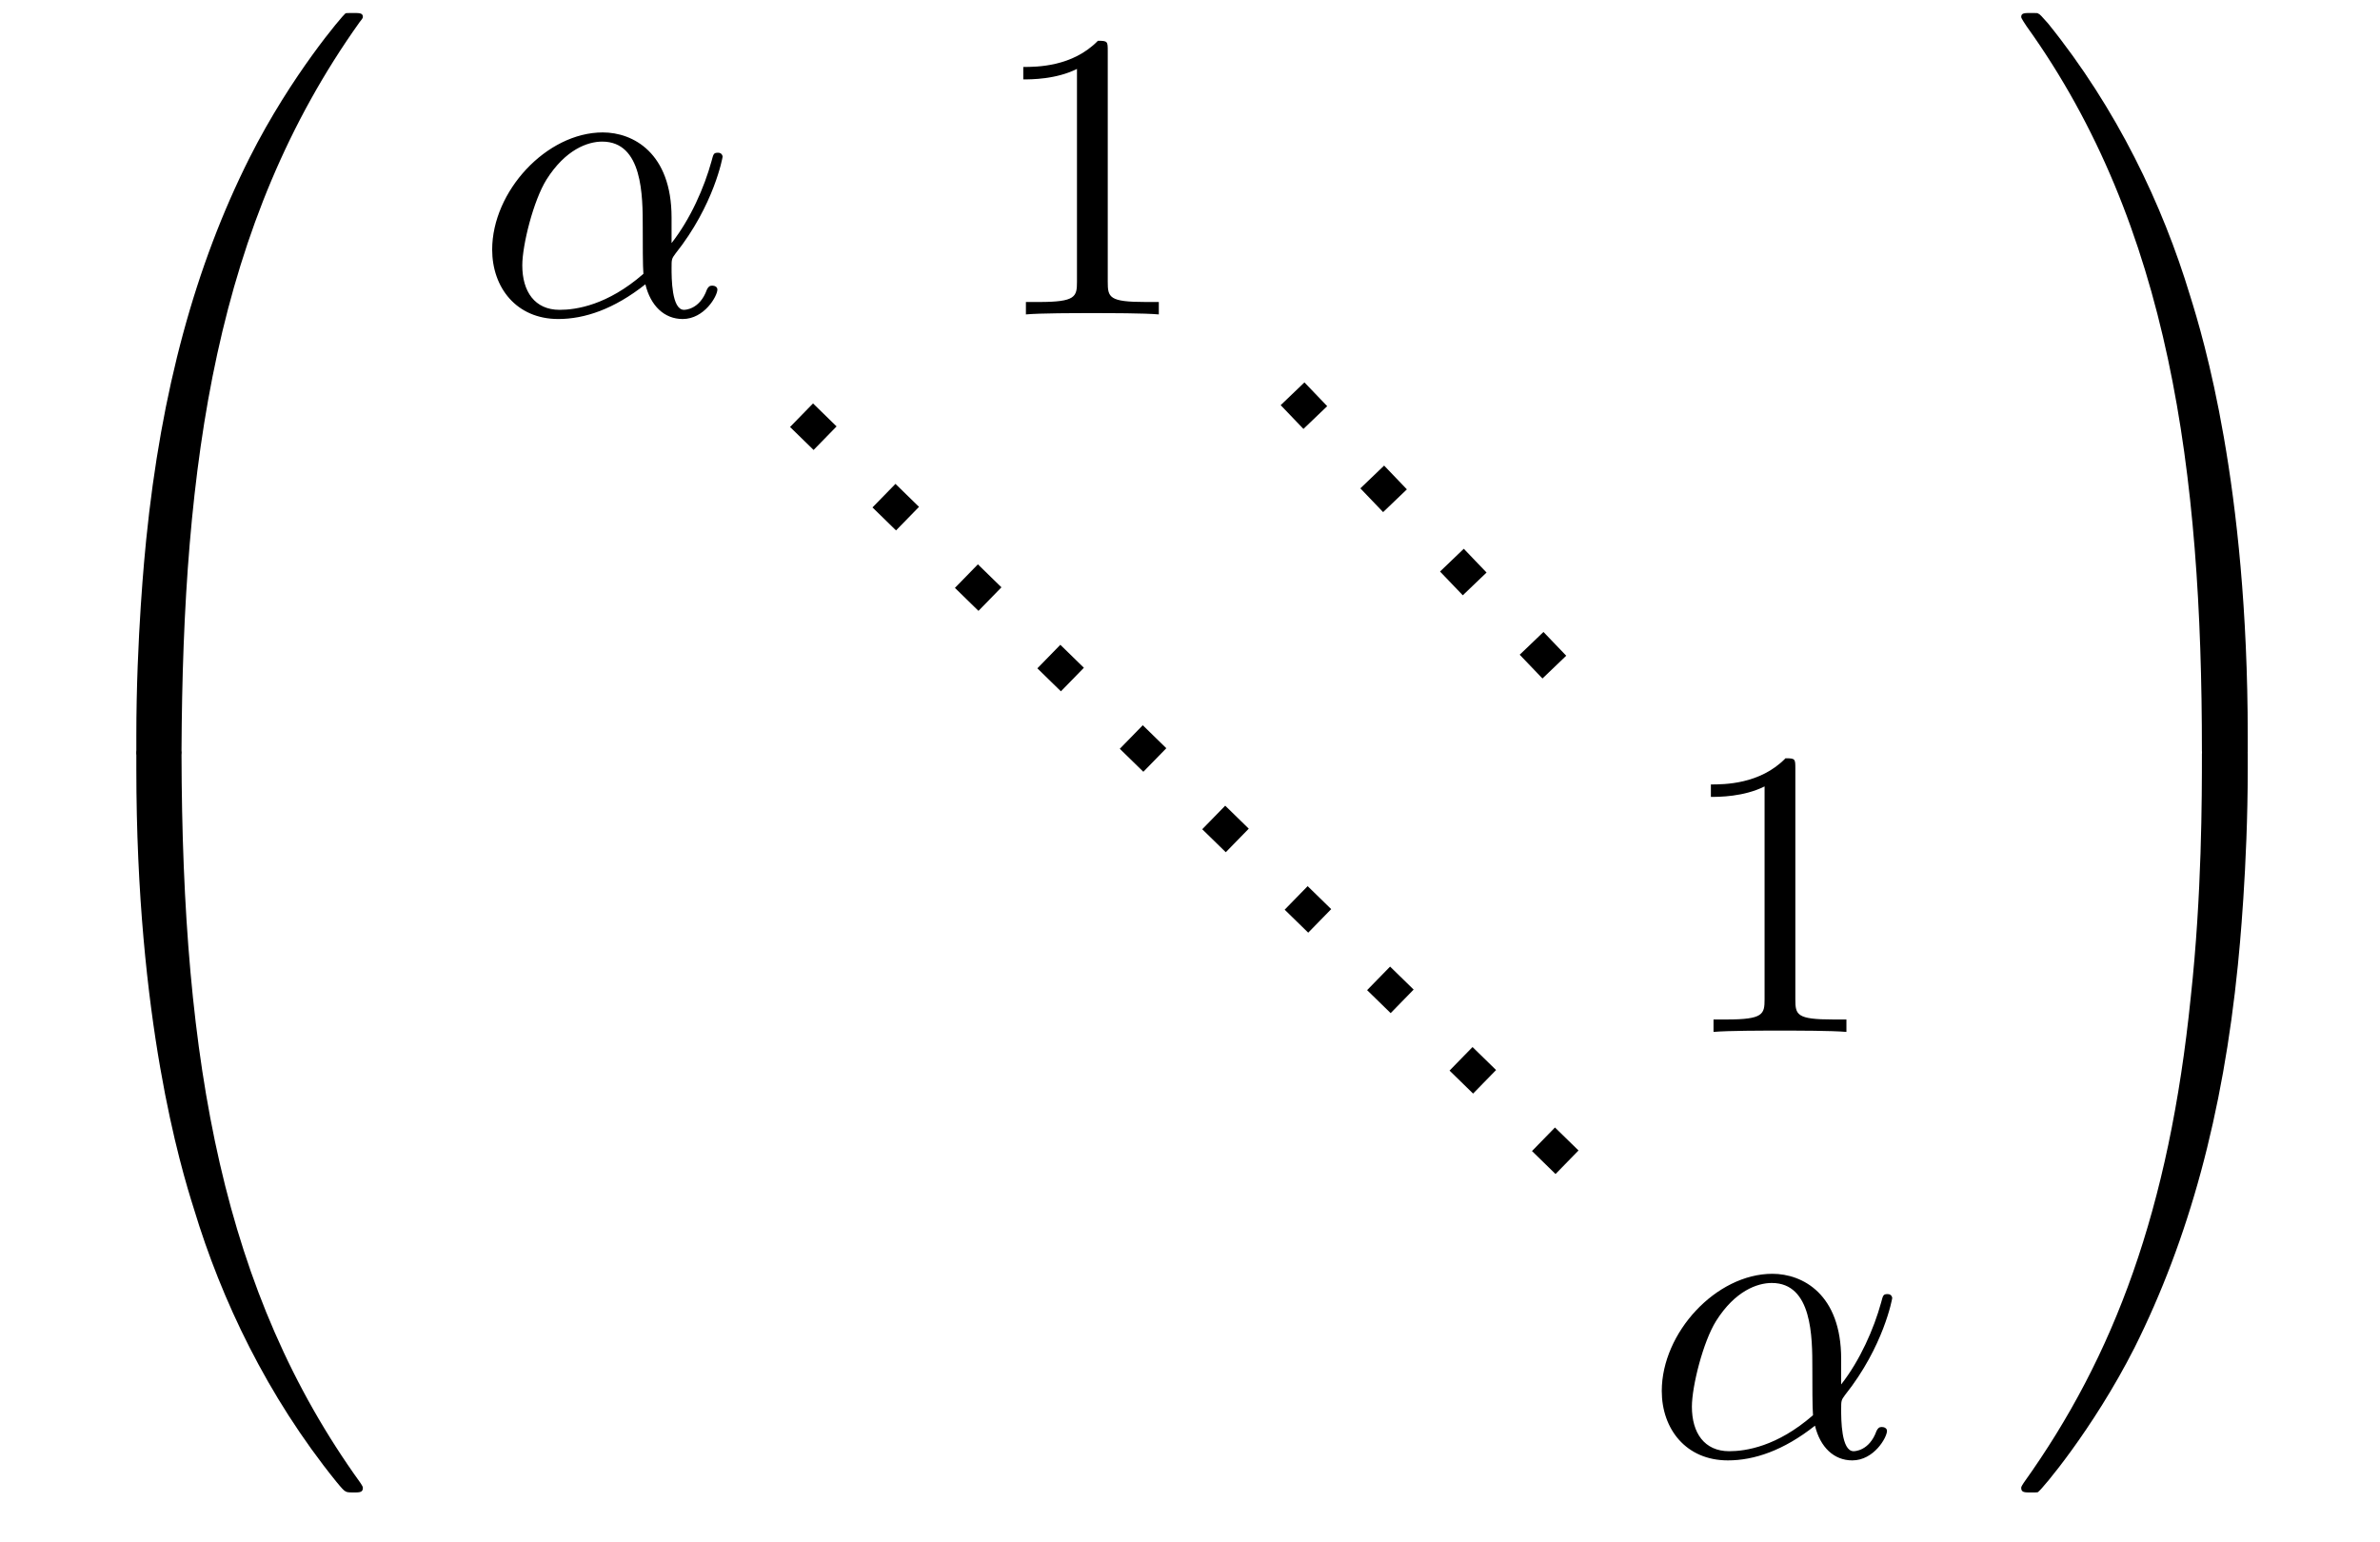
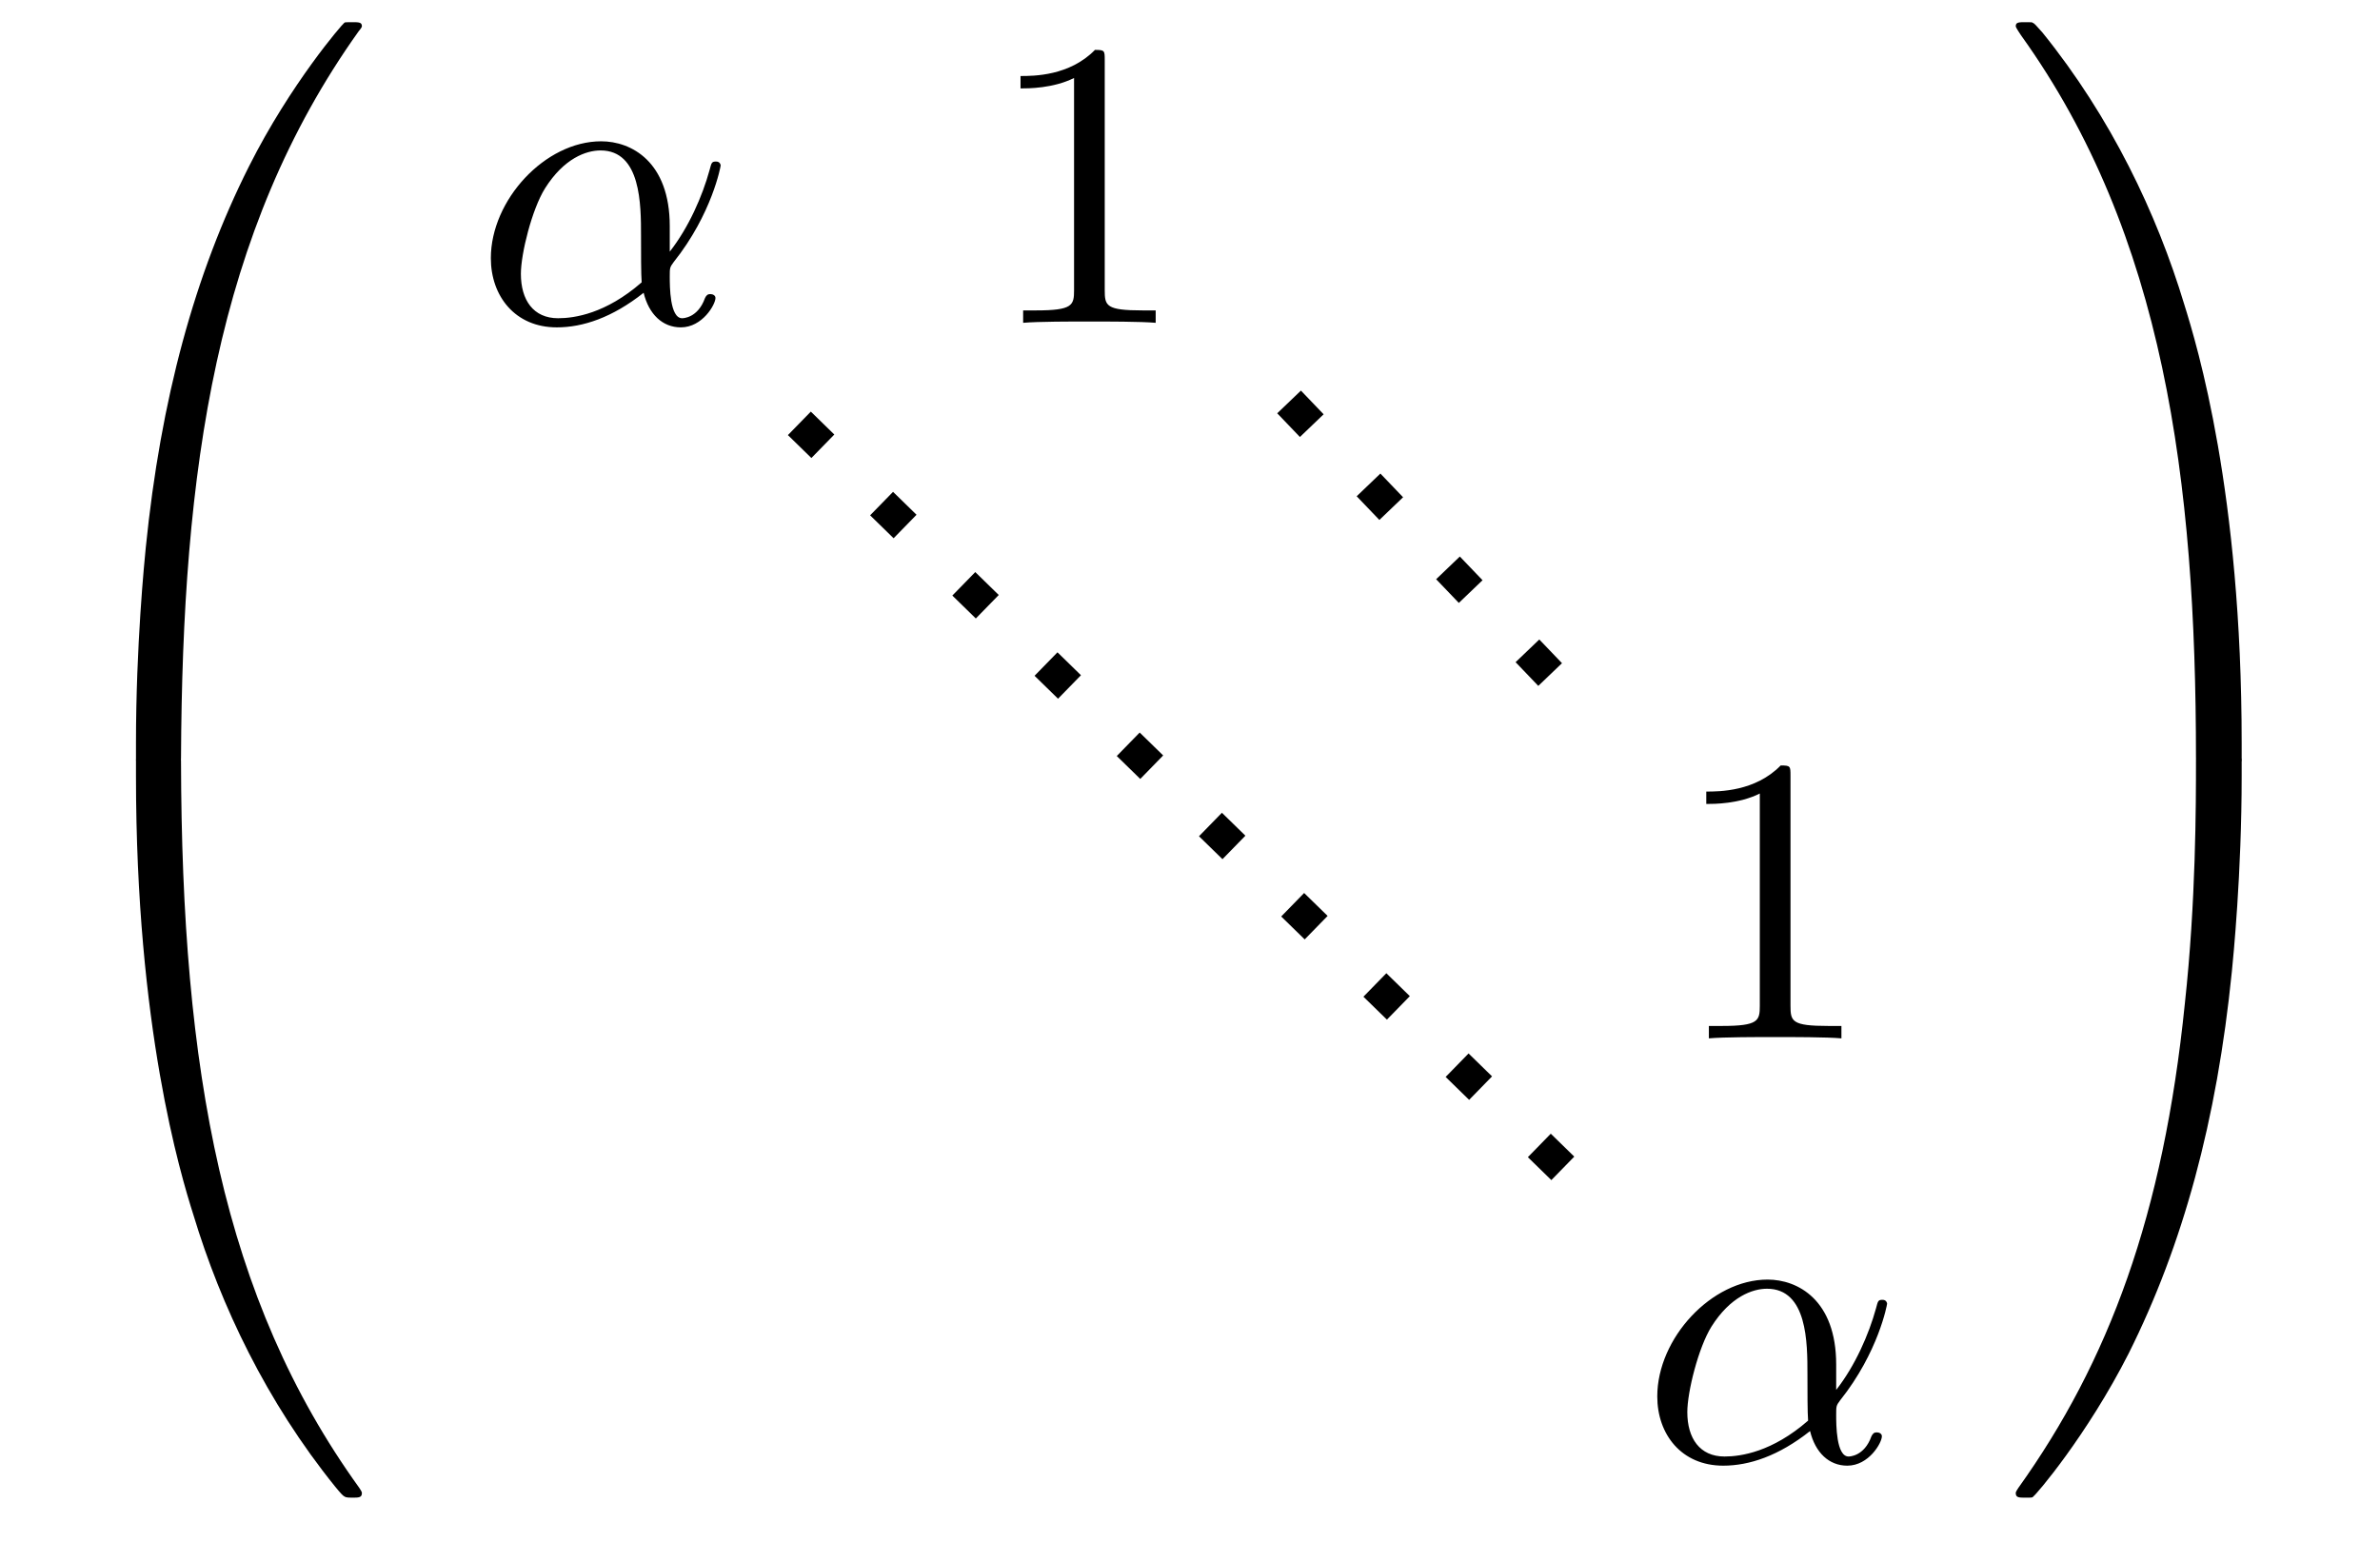
- <svg xmlns="http://www.w3.org/2000/svg" width="463pt" height="300pt" viewBox="0 0 463 300" version="1.1">
+ <svg xmlns="http://www.w3.org/2000/svg" width="463px" height="300px" viewBox="0 0 463 300" version="1.1">
  <defs>
    <clipPath id="clip1">
-       <path d="M 65.211 0 L 399 0 L 399 292.875 L 65.211 292.875 Z M 65.211 0 " />
+       <path d="M 65.035 1.797 L 398 1.797 L 398 293.879 L 65.035 293.879 Z M 65.035 1.797 " />
    </clipPath>
  </defs>
  <g id="surface1">
-     <path style=" stroke:none;fill-rule:nonzero;fill:rgb(0%,0%,0%);fill-opacity:1;" d="M 130.645 42.324 C 130.645 29.715 123.129 25.766 117.27 25.766 C 106.316 25.766 95.746 37.23 95.746 48.566 C 95.746 55.953 100.461 62.07 108.609 62.07 C 113.707 62.07 119.438 60.16 125.551 55.316 C 126.57 59.523 129.242 62.07 132.809 62.07 C 137.012 62.07 139.559 57.609 139.559 56.336 C 139.559 55.828 139.051 55.574 138.543 55.574 C 138.031 55.574 137.777 55.828 137.523 56.336 C 136.121 60.285 133.191 60.285 133.066 60.285 C 130.645 60.285 130.645 54.043 130.645 52.133 C 130.645 50.477 130.645 50.352 131.41 49.332 C 138.922 39.906 140.578 30.605 140.578 30.48 C 140.578 30.352 140.453 29.715 139.688 29.715 C 138.797 29.715 138.797 29.969 138.414 31.371 C 137.012 36.465 134.34 42.582 130.645 47.293 Z M 125.168 53.281 C 118.164 59.395 112.051 60.285 108.867 60.285 C 104.023 60.285 101.605 56.719 101.605 51.625 C 101.605 47.676 103.77 39.016 106.316 34.938 C 110.012 29.078 114.344 27.551 117.145 27.551 C 125.039 27.551 125.039 38.121 125.039 44.234 C 125.039 47.293 125.039 51.879 125.168 53.281 Z M 125.168 53.281 " />
-     <path style=" stroke:none;fill-rule:nonzero;fill:rgb(0%,0%,0%);fill-opacity:1;" d="M 215.5 9.973 C 215.5 8.062 215.5 7.934 213.586 7.934 C 208.621 13.027 201.617 13.027 199.066 13.027 L 199.066 15.449 C 200.598 15.449 205.438 15.449 209.512 13.41 L 209.512 54.809 C 209.512 57.738 209.258 58.758 202.125 58.758 L 199.578 58.758 L 199.578 61.176 C 202.379 60.922 209.258 60.922 212.441 60.922 C 215.754 60.922 222.629 60.922 225.434 61.176 L 225.434 58.758 L 222.887 58.758 C 215.754 58.758 215.5 57.867 215.5 54.809 Z M 215.5 9.973 " />
-     <path style=" stroke:none;fill-rule:nonzero;fill:rgb(0%,0%,0%);fill-opacity:1;" d="M 349.262 149.574 C 349.262 147.664 349.262 147.535 347.352 147.535 C 342.387 152.629 335.379 152.629 332.832 152.629 L 332.832 155.051 C 334.363 155.051 339.203 155.051 343.277 153.012 L 343.277 194.41 C 343.277 197.34 343.023 198.359 335.891 198.359 L 333.344 198.359 L 333.344 200.777 C 336.145 200.523 343.023 200.523 346.207 200.523 C 349.52 200.523 356.395 200.523 359.199 200.777 L 359.199 198.359 L 356.648 198.359 C 349.52 198.359 349.262 197.469 349.262 194.41 Z M 349.262 149.574 " />
-     <path style=" stroke:none;fill-rule:nonzero;fill:rgb(0%,0%,0%);fill-opacity:1;" d="M 358.176 264.398 C 358.176 251.789 350.66 247.84 344.801 247.84 C 333.848 247.84 323.277 259.305 323.277 270.641 C 323.277 278.027 327.988 284.145 336.141 284.145 C 341.234 284.145 346.969 282.23 353.082 277.391 C 354.102 281.594 356.773 284.145 360.34 284.145 C 364.543 284.145 367.09 279.684 367.09 278.41 C 367.09 277.902 366.582 277.645 366.07 277.645 C 365.562 277.645 365.309 277.902 365.055 278.41 C 363.652 282.359 360.723 282.359 360.594 282.359 C 358.176 282.359 358.176 276.117 358.176 274.207 C 358.176 272.551 358.176 272.426 358.941 271.406 C 366.453 261.98 368.109 252.68 368.109 252.555 C 368.109 252.426 367.984 251.789 367.219 251.789 C 366.328 251.789 366.328 252.043 365.945 253.445 C 364.543 258.539 361.867 264.652 358.176 269.367 Z M 352.699 275.355 C 345.695 281.469 339.578 282.359 336.395 282.359 C 331.555 282.359 329.137 278.793 329.137 273.699 C 329.137 269.75 331.301 261.086 333.848 257.012 C 337.543 251.152 341.871 249.625 344.676 249.625 C 352.57 249.625 352.57 260.195 352.57 266.309 C 352.57 269.367 352.57 273.953 352.699 275.355 Z M 352.699 275.355 " />
-     <path style=" stroke:none;fill-rule:nonzero;fill:rgb(0%,0%,0%);fill-opacity:1;" d="M 33.148 147.227 C 34.93 147.227 35.312 147.227 35.312 146.082 C 35.566 90.035 42.062 43.414 69.957 4.309 C 70.594 3.543 70.594 3.418 70.594 3.289 C 70.594 2.527 69.957 2.527 68.68 2.527 C 67.406 2.527 67.281 2.527 67.152 2.652 C 66.77 2.906 56.711 14.5 48.559 30.676 C 37.988 51.695 31.363 76.023 28.434 105.066 C 28.18 107.613 26.523 124.172 26.523 143.152 L 26.523 146.336 C 26.523 147.227 27.031 147.227 28.688 147.227 Z M 33.148 147.227 " />
-     <path style=" stroke:none;fill-rule:nonzero;fill:rgb(0%,0%,0%);fill-opacity:1;" d="M 28.688 145.684 C 27.031 145.684 26.523 145.684 26.523 146.578 L 26.523 149.633 C 26.523 198.547 35.184 227.207 37.73 235.23 C 43.082 252.938 51.996 271.66 65.371 288.223 C 66.516 289.621 66.898 290.004 67.152 290.133 C 67.406 290.258 67.406 290.387 68.68 290.387 C 69.957 290.387 70.594 290.387 70.594 289.496 C 70.594 289.367 70.594 289.238 70.082 288.477 C 43.465 251.535 35.438 207.082 35.312 146.703 C 35.312 145.684 34.93 145.684 33.148 145.684 Z M 28.688 145.684 " />
-     <path style=" stroke:none;fill-rule:nonzero;fill:rgb(0%,0%,0%);fill-opacity:1;" d="M 437.27 143.152 C 437.27 94.238 428.609 65.703 426.062 57.555 C 420.715 39.848 411.797 21.121 398.426 4.562 C 397.152 3.164 396.895 2.781 396.516 2.652 C 396.387 2.527 396.387 2.527 395.113 2.527 C 393.84 2.527 393.203 2.527 393.203 3.289 C 393.203 3.418 393.203 3.543 394.223 5.074 C 422.113 43.922 428.355 91.945 428.355 146.082 C 428.355 147.227 428.863 147.227 430.648 147.227 L 435.105 147.227 C 436.762 147.227 437.145 147.227 437.27 146.336 Z M 437.27 143.152 " />
-     <path style=" stroke:none;fill-rule:nonzero;fill:rgb(0%,0%,0%);fill-opacity:1;" d="M 437.27 146.578 C 437.145 145.684 436.762 145.684 435.105 145.684 L 430.648 145.684 C 428.863 145.684 428.355 145.684 428.355 146.703 C 428.355 154.984 428.355 174.09 426.191 193.961 C 421.988 235.359 411.289 263.891 393.711 288.477 C 393.203 289.238 393.203 289.367 393.203 289.496 C 393.203 290.387 393.84 290.387 395.113 290.387 C 396.387 290.387 396.516 290.387 396.641 290.133 C 397.023 290.004 407.086 278.285 415.238 262.234 C 425.809 241.09 432.43 216.891 435.359 187.719 C 435.617 185.172 437.27 168.613 437.27 149.633 Z M 437.27 146.578 " />
+     <path style=" stroke:none;fill-rule:nonzero;fill:rgb(0%,0%,0%);fill-opacity:1;" d="M 130.293 44.008 C 130.293 31.43 122.797 27.492 116.953 27.492 C 106.031 27.492 95.488 38.926 95.488 50.23 C 95.488 57.598 100.188 63.695 108.316 63.695 C 113.398 63.695 119.113 61.793 125.211 56.965 C 126.227 61.156 128.895 63.695 132.449 63.695 C 136.645 63.695 139.184 59.25 139.184 57.98 C 139.184 57.473 138.676 57.219 138.168 57.219 C 137.66 57.219 137.406 57.473 137.152 57.98 C 135.754 61.918 132.832 61.918 132.703 61.918 C 130.293 61.918 130.293 55.695 130.293 53.789 C 130.293 52.137 130.293 52.012 131.055 50.992 C 138.547 41.594 140.199 32.32 140.199 32.191 C 140.199 32.066 140.07 31.43 139.309 31.43 C 138.422 31.43 138.422 31.684 138.039 33.082 C 136.645 38.164 133.977 44.262 130.293 48.961 Z M 124.828 54.934 C 117.844 61.031 111.746 61.918 108.57 61.918 C 103.742 61.918 101.332 58.363 101.332 53.281 C 101.332 49.344 103.488 40.703 106.031 36.641 C 109.715 30.797 114.031 29.27 116.828 29.27 C 124.703 29.27 124.703 39.816 124.703 45.914 C 124.703 48.961 124.703 53.535 124.828 54.934 Z M 124.828 54.934 " />
+     <path style=" stroke:none;fill-rule:nonzero;fill:rgb(0%,0%,0%);fill-opacity:1;" d="M 214.914 11.742 C 214.914 9.836 214.914 9.707 213.012 9.707 C 208.055 14.789 201.07 14.789 198.531 14.789 L 198.531 17.203 C 200.055 17.203 204.879 17.203 208.945 15.172 L 208.945 56.457 C 208.945 59.379 208.691 60.395 201.578 60.395 L 199.039 60.395 L 199.039 62.809 C 201.832 62.555 208.691 62.555 211.867 62.555 C 215.168 62.555 222.027 62.555 224.824 62.809 L 224.824 60.395 L 222.281 60.395 C 215.168 60.395 214.914 59.504 214.914 56.457 Z M 214.914 11.742 " />
+     <path style=" stroke:none;fill-rule:nonzero;fill:rgb(0%,0%,0%);fill-opacity:1;" d="M 348.32 150.965 C 348.32 149.059 348.32 148.934 346.414 148.934 C 341.461 154.012 334.473 154.012 331.934 154.012 L 331.934 156.426 C 333.457 156.426 338.285 156.426 342.348 154.395 L 342.348 195.68 C 342.348 198.602 342.094 199.617 334.98 199.617 L 332.441 199.617 L 332.441 202.031 C 335.234 201.777 342.094 201.777 345.27 201.777 C 348.574 201.777 355.434 201.777 358.227 202.031 L 358.227 199.617 L 355.688 199.617 C 348.574 199.617 348.32 198.73 348.32 195.68 Z M 348.32 150.965 " />
+     <path style=" stroke:none;fill-rule:nonzero;fill:rgb(0%,0%,0%);fill-opacity:1;" d="M 357.207 265.48 C 357.207 252.902 349.711 248.965 343.871 248.965 C 332.945 248.965 322.402 260.398 322.402 271.703 C 322.402 279.074 327.102 285.172 335.23 285.172 C 340.312 285.172 346.027 283.266 352.125 278.438 C 353.141 282.629 355.809 285.172 359.367 285.172 C 363.559 285.172 366.098 280.723 366.098 279.453 C 366.098 278.945 365.59 278.691 365.082 278.691 C 364.574 278.691 364.32 278.945 364.066 279.453 C 362.668 283.391 359.746 283.391 359.621 283.391 C 357.207 283.391 357.207 277.168 357.207 275.262 C 357.207 273.609 357.207 273.484 357.969 272.469 C 365.465 263.066 367.113 253.793 367.113 253.664 C 367.113 253.539 366.988 252.902 366.227 252.902 C 365.336 252.902 365.336 253.156 364.957 254.555 C 363.559 259.637 360.891 265.734 357.207 270.434 Z M 351.746 276.406 C 344.758 282.504 338.66 283.391 335.484 283.391 C 330.66 283.391 328.246 279.836 328.246 274.754 C 328.246 270.816 330.406 262.176 332.945 258.113 C 336.629 252.27 340.949 250.746 343.742 250.746 C 351.617 250.746 351.617 261.289 351.617 267.387 C 351.617 270.434 351.617 275.008 351.746 276.406 Z M 351.746 276.406 " />
+     <path style=" stroke:none;fill-rule:nonzero;fill:rgb(0%,0%,0%);fill-opacity:1;" d="M 33.059 148.625 C 34.836 148.625 35.215 148.625 35.215 147.48 C 35.469 91.586 41.949 45.094 69.766 6.094 C 70.402 5.332 70.402 5.203 70.402 5.078 C 70.402 4.316 69.766 4.316 68.496 4.316 C 67.227 4.316 67.098 4.316 66.973 4.441 C 66.59 4.695 56.555 16.254 48.426 32.391 C 37.883 53.348 31.277 77.613 28.355 106.578 C 28.102 109.117 26.453 125.633 26.453 144.559 L 26.453 147.734 C 26.453 148.625 26.961 148.625 28.609 148.625 Z M 33.059 148.625 " />
+     <path style=" stroke:none;fill-rule:nonzero;fill:rgb(0%,0%,0%);fill-opacity:1;" d="M 28.609 147.086 C 26.961 147.086 26.453 147.086 26.453 147.977 L 26.453 151.027 C 26.453 199.805 35.09 228.391 37.629 236.391 C 42.965 254.051 51.855 272.723 65.191 289.238 C 66.336 290.637 66.719 291.016 66.973 291.145 C 67.227 291.27 67.227 291.398 68.496 291.398 C 69.766 291.398 70.402 291.398 70.402 290.508 C 70.402 290.383 70.402 290.254 69.895 289.492 C 43.344 252.652 35.344 208.316 35.215 148.105 C 35.215 147.086 34.836 147.086 33.059 147.086 Z M 28.609 147.086 " />
+     <path style=" stroke:none;fill-rule:nonzero;fill:rgb(0%,0%,0%);fill-opacity:1;" d="M 436.09 144.559 C 436.09 95.777 427.453 67.324 424.91 59.191 C 419.574 41.535 410.684 22.863 397.348 6.348 C 396.078 4.949 395.824 4.57 395.441 4.441 C 395.316 4.316 395.316 4.316 394.043 4.316 C 392.773 4.316 392.141 4.316 392.141 5.078 C 392.141 5.203 392.141 5.332 393.156 6.855 C 420.973 45.602 427.199 93.492 427.199 147.48 C 427.199 148.625 427.707 148.625 429.484 148.625 L 433.93 148.625 C 435.582 148.625 435.961 148.625 436.09 147.734 Z M 436.09 144.559 " />
+     <path style=" stroke:none;fill-rule:nonzero;fill:rgb(0%,0%,0%);fill-opacity:1;" d="M 436.09 147.977 C 435.961 147.086 435.582 147.086 433.93 147.086 L 429.484 147.086 C 427.707 147.086 427.199 147.086 427.199 148.105 C 427.199 156.359 427.199 175.414 425.039 195.234 C 420.848 236.52 410.176 264.973 392.648 289.492 C 392.141 290.254 392.141 290.383 392.141 290.508 C 392.141 291.398 392.773 291.398 394.043 291.398 C 395.316 291.398 395.441 291.398 395.57 291.145 C 395.949 291.016 405.984 279.328 414.113 263.324 C 424.656 242.234 431.262 218.098 434.184 189.008 C 434.438 186.469 436.09 169.953 436.09 151.027 Z M 436.09 147.977 " />
    <g clip-path="url(#clip1)" clip-rule="nonzero">
-       <path style="fill:none;stroke-width:0.797;stroke-linecap:butt;stroke-linejoin:miter;stroke:rgb(0%,0%,0%);stroke-opacity:1;stroke-dasharray:0.797,1.993;stroke-miterlimit:10;" d="M -9.464 8.172 L 9.465 -10.302 " transform="matrix(8.031998,0,0,-8.032753,231.9429,146.4291)" />
+       <path style="fill:none;stroke-width:0.797;stroke-linecap:butt;stroke-linejoin:miter;stroke:rgb(0%,0%,0%);stroke-opacity:1;stroke-dasharray:0.797,1.993;stroke-miterlimit:10;" d="M -9.464 8.171 L 9.465 -10.302 " transform="matrix(8.010281,0,0,-8.011033,231.3158,147.829)" />
    </g>
-     <path style="fill:none;stroke-width:0.797;stroke-linecap:butt;stroke-linejoin:miter;stroke:rgb(0%,0%,0%);stroke-opacity:1;stroke-dasharray:0.797,1.993;stroke-miterlimit:10;" d="M 2.429 8.691 L 9.244 1.575 " transform="matrix(8.031998,0,0,-8.032753,231.9429,146.4291)" />
+     <path style="fill:none;stroke-width:0.797;stroke-linecap:butt;stroke-linejoin:miter;stroke:rgb(0%,0%,0%);stroke-opacity:1;stroke-dasharray:0.797,1.993;stroke-miterlimit:10;" d="M 2.429 8.691 L 9.244 1.575 " transform="matrix(8.010281,0,0,-8.011033,231.3158,147.829)" />
  </g>
</svg>
